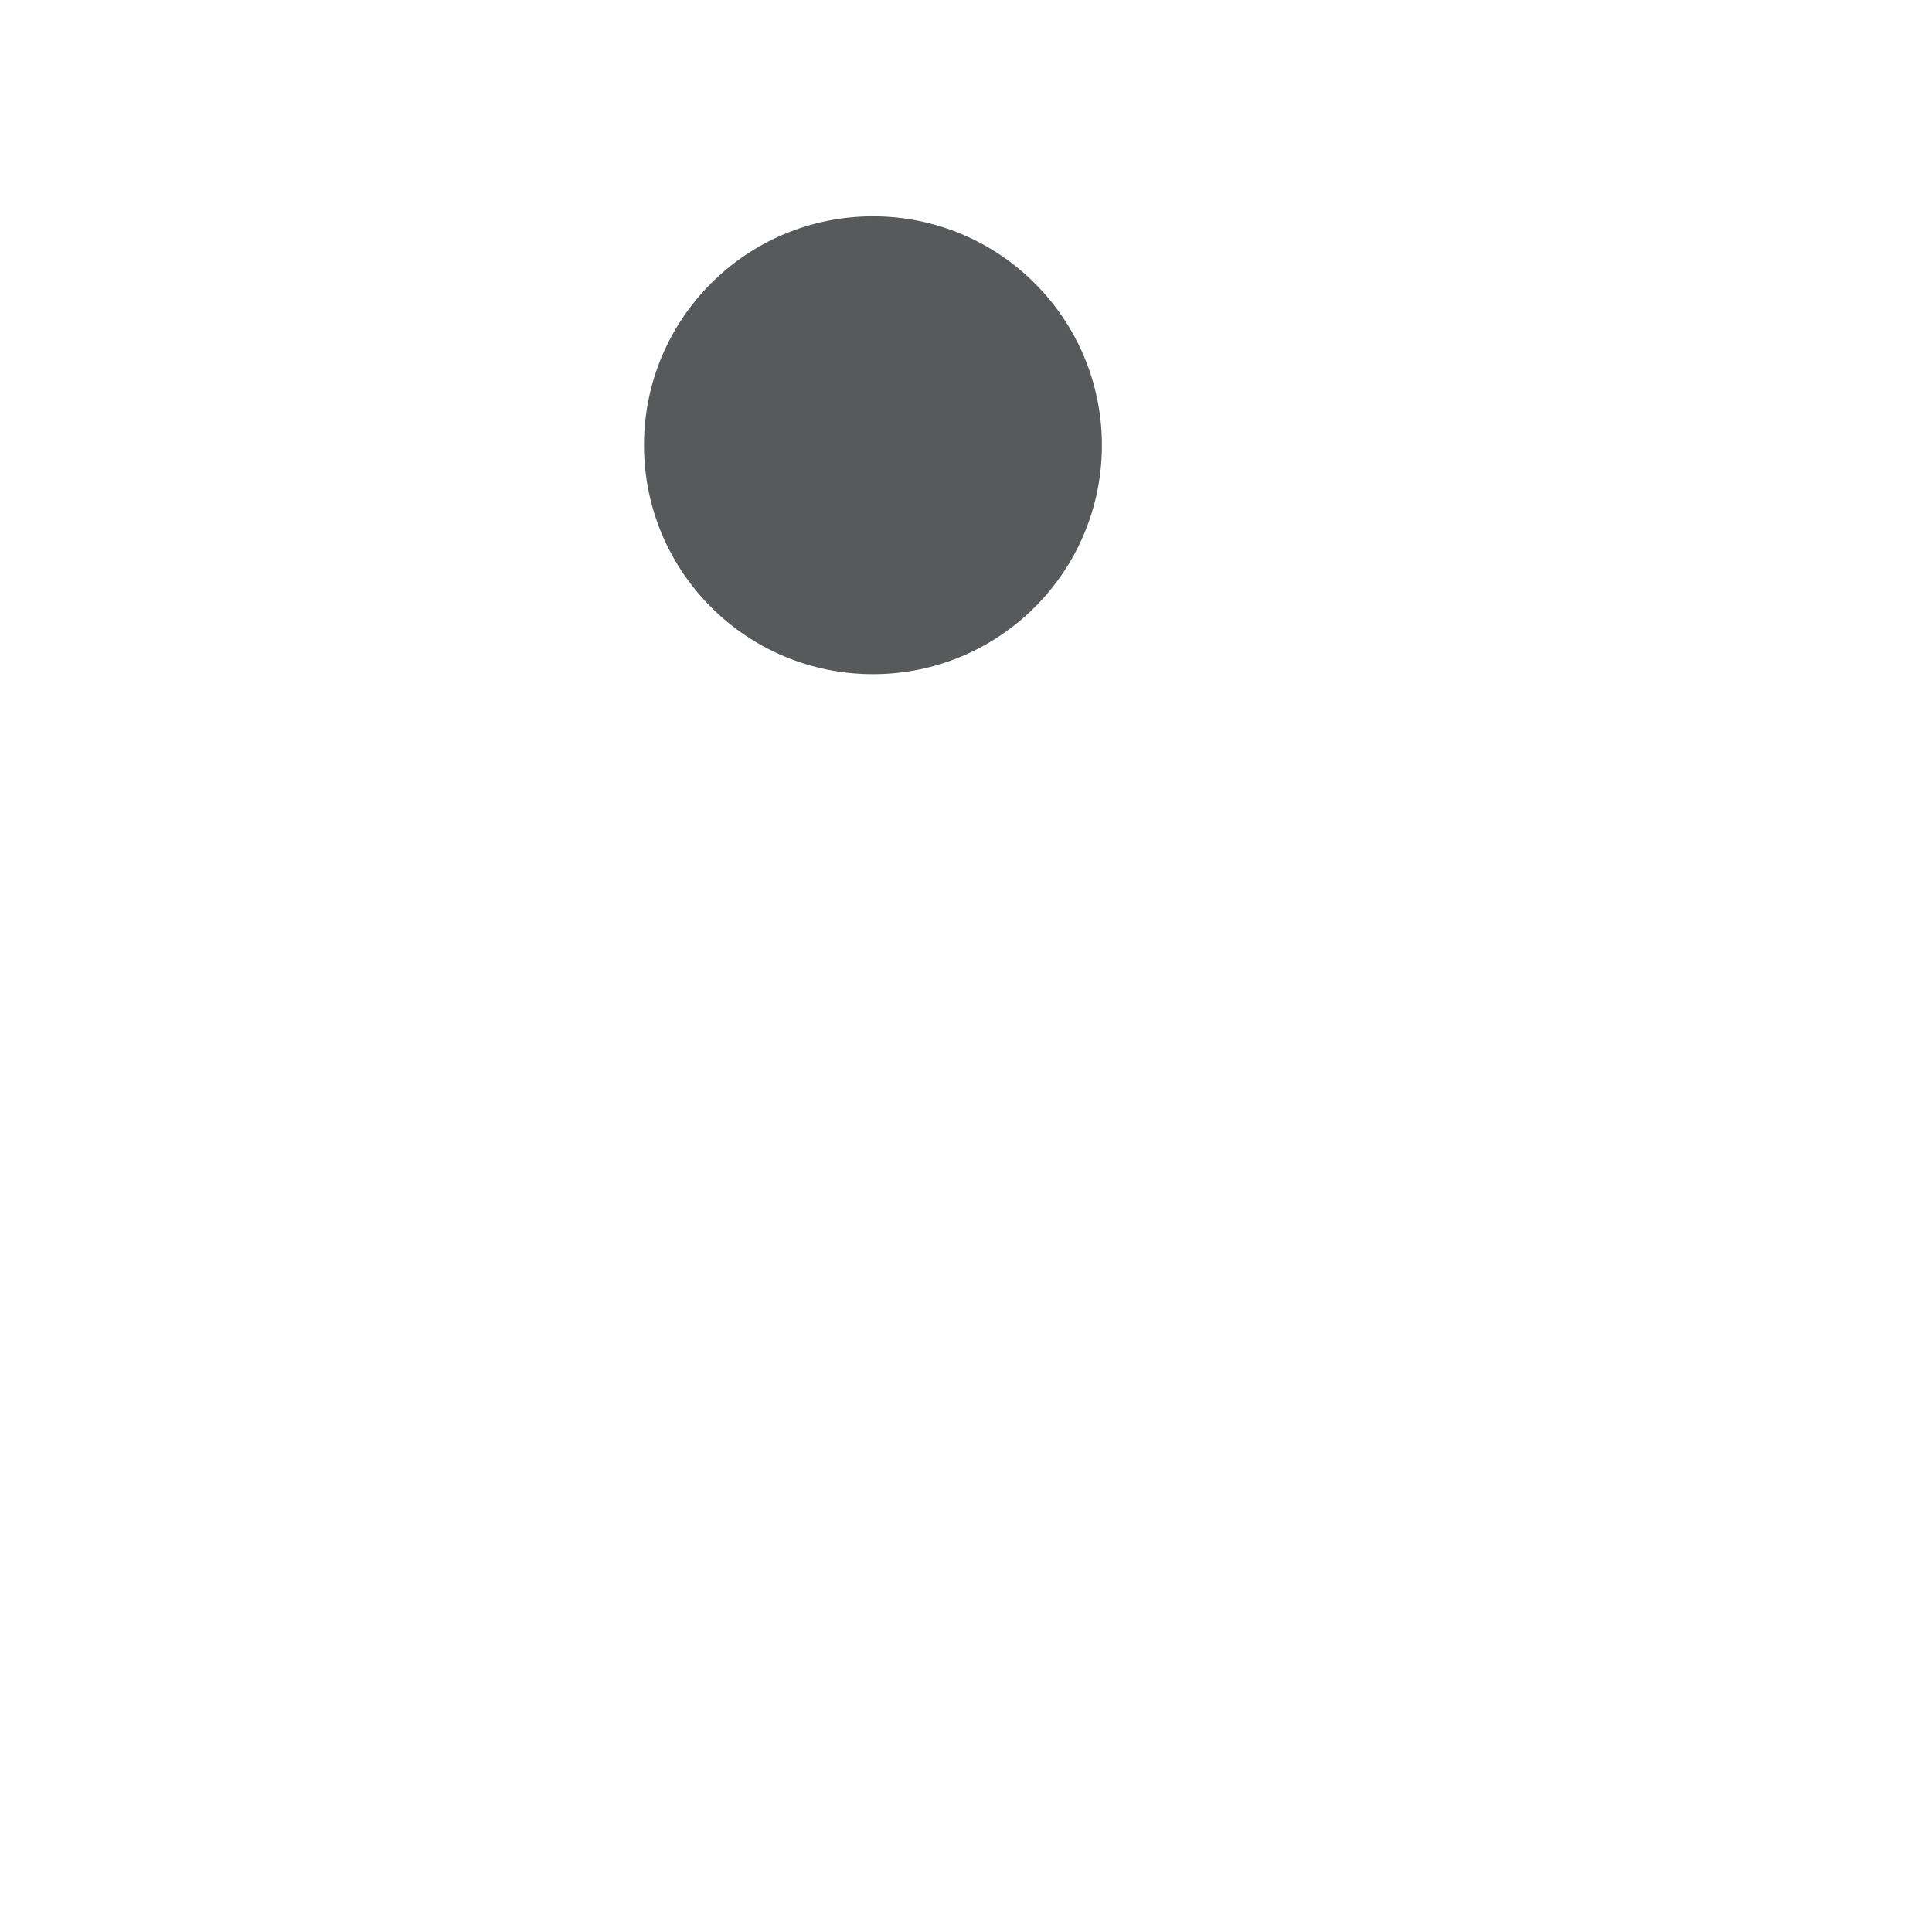
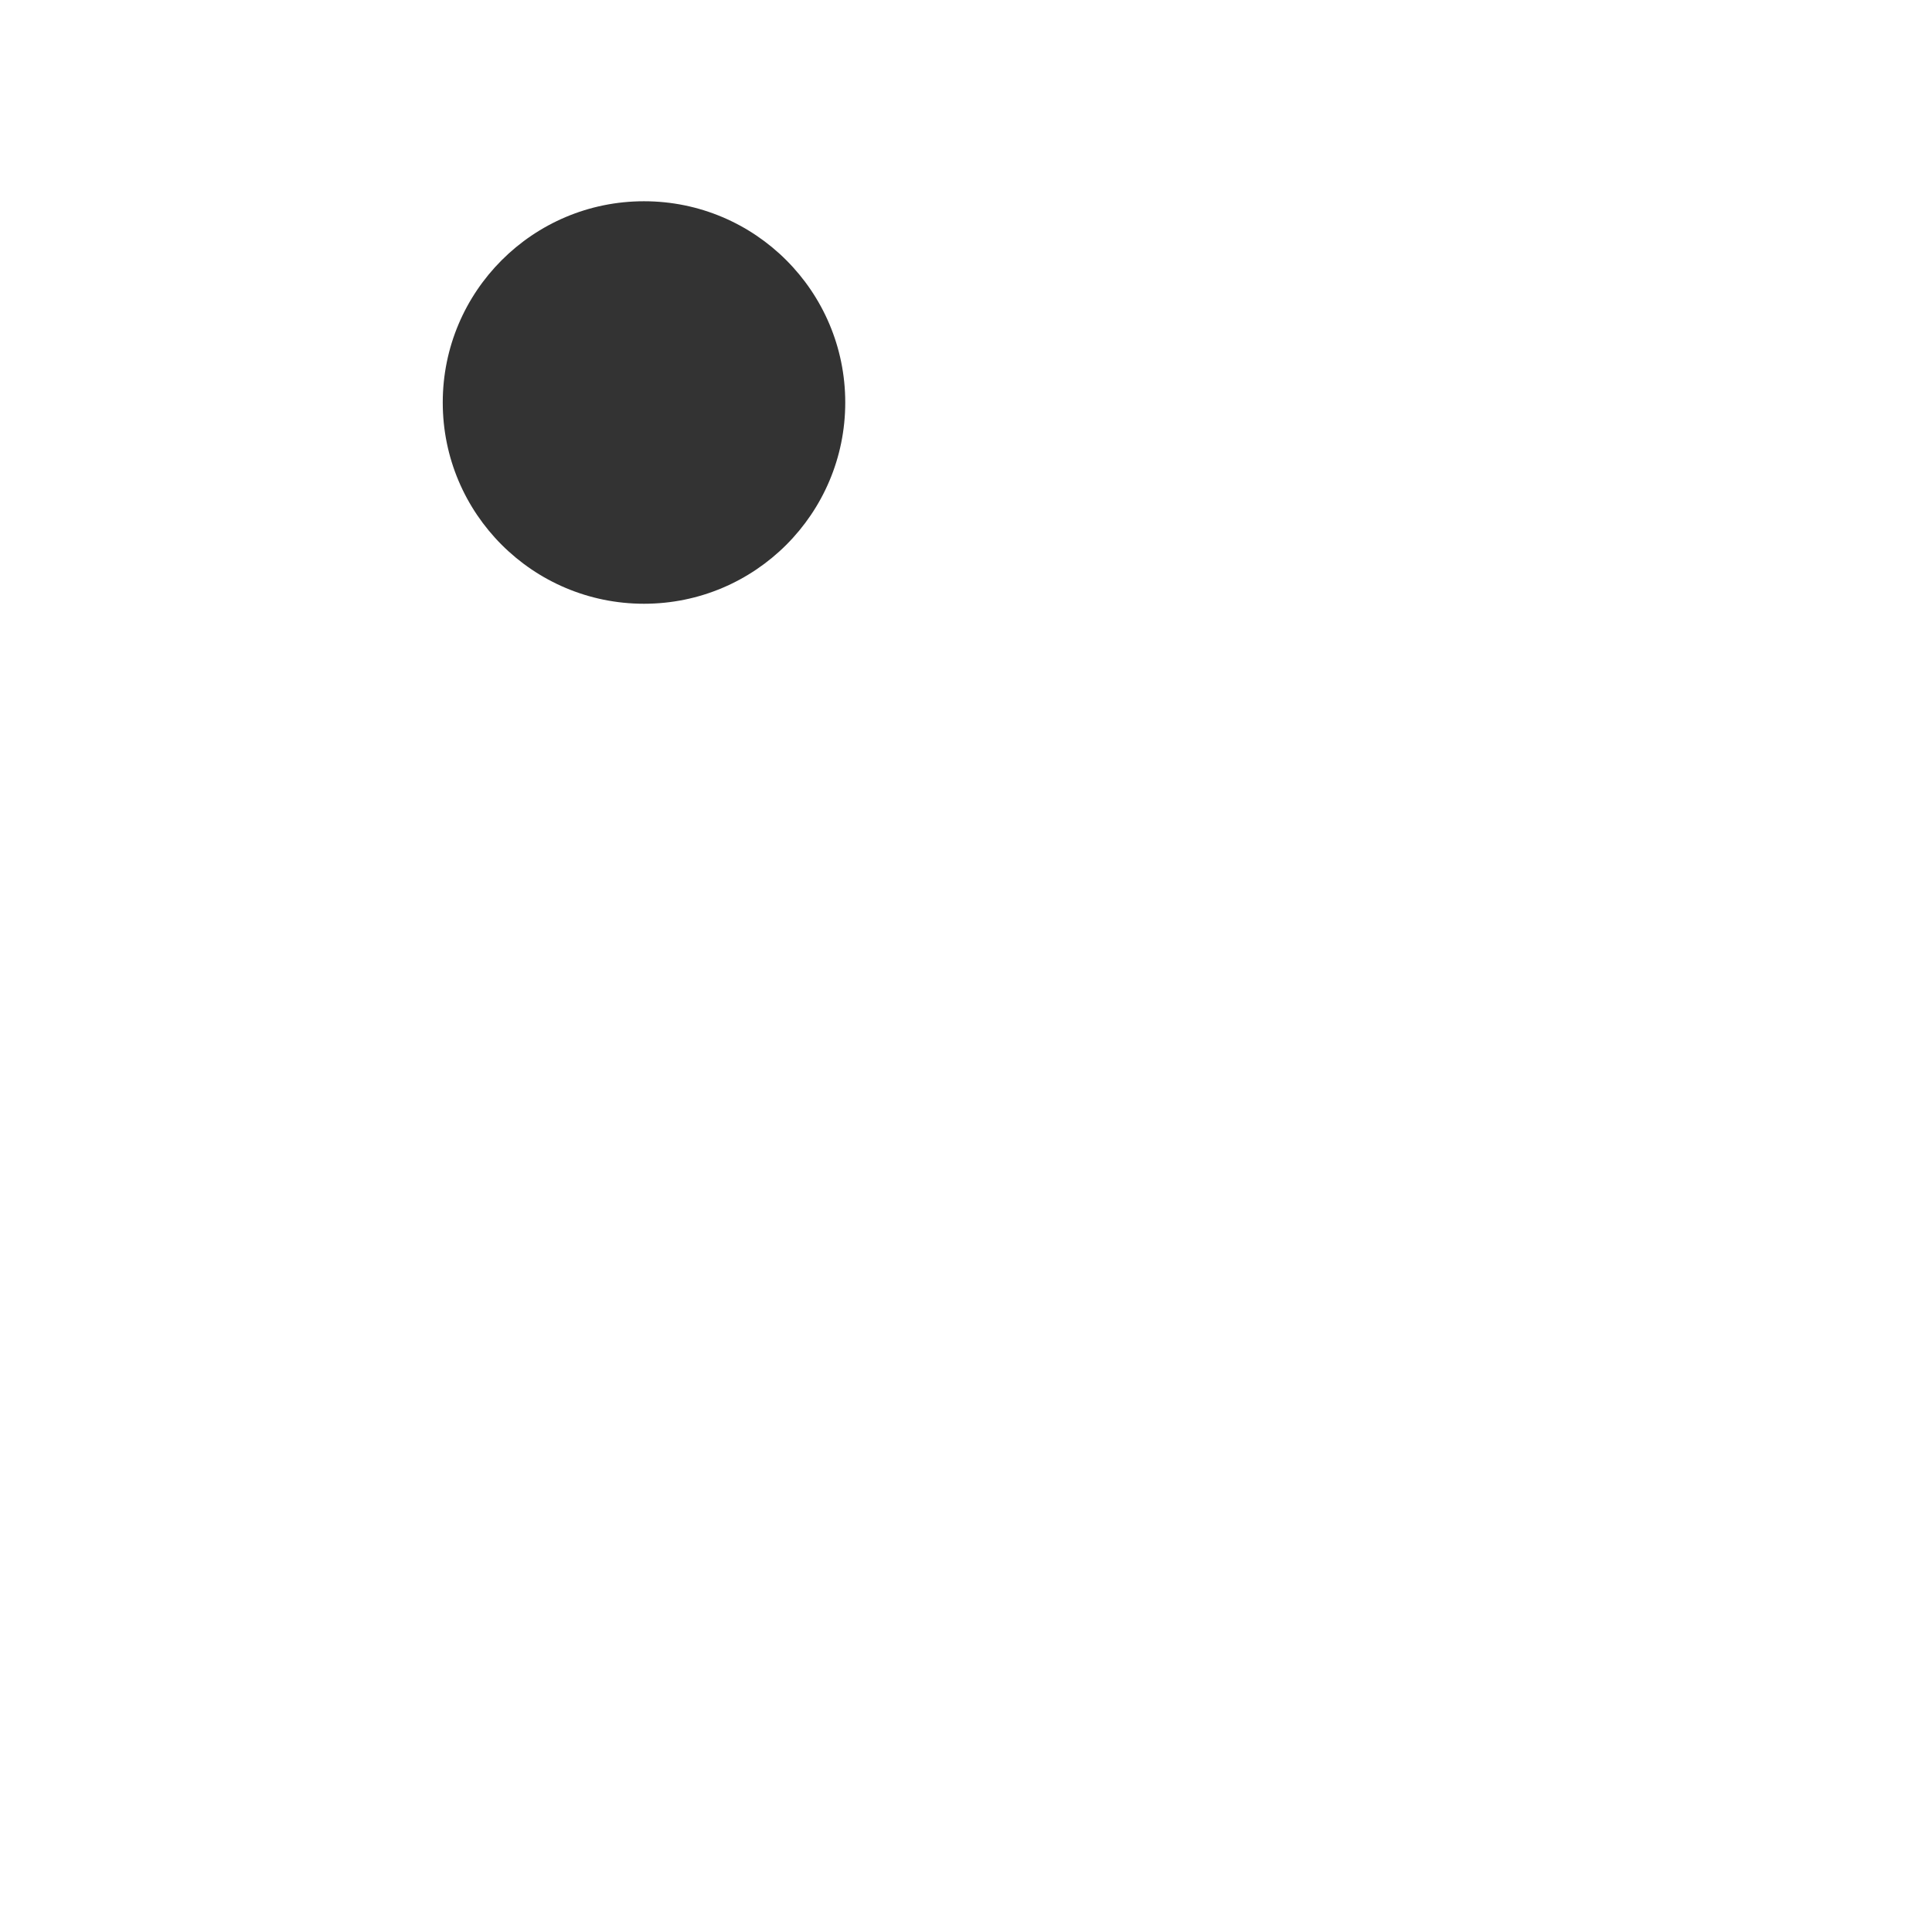
<svg xmlns="http://www.w3.org/2000/svg" version="1.1" x="0px" y="0px" viewBox="0 0 24 24" enable-background="new 0 0 24 24" xml:space="preserve">
  <g id="Structural_Icons">
    <g id="minus">
	</g>
    <g id="minus-small">
	</g>
    <g id="plus_1_">
	</g>
    <g id="plus-small">
	</g>
    <g id="ellipsis">
	</g>
    <g id="checkmark">
	</g>
    <g id="menu">
	</g>
    <g id="cross">
	</g>
    <g id="arrow">
	</g>
  </g>
  <g id="Form_Icons">
    <g id="attachment">
	</g>
  </g>
  <g id="Status_Icons">
    <g id="bell">
-       <circle fill-rule="evenodd" clip-rule="evenodd" fill="#58595B" cx="10.844" cy="5.531" r="2.844" />
-     </g>
+ 	</g>
  </g>
  <g id="Action_Icons">
</g>
  <g id="Navigation_Icons">
- </g>
+     <circle fill-rule="evenodd" clip-rule="evenodd" fill="#333333" cx="8" cy="5" r="2.5" />
+   </g>
  <g id="PLAYGROUND">
</g>
</svg>
